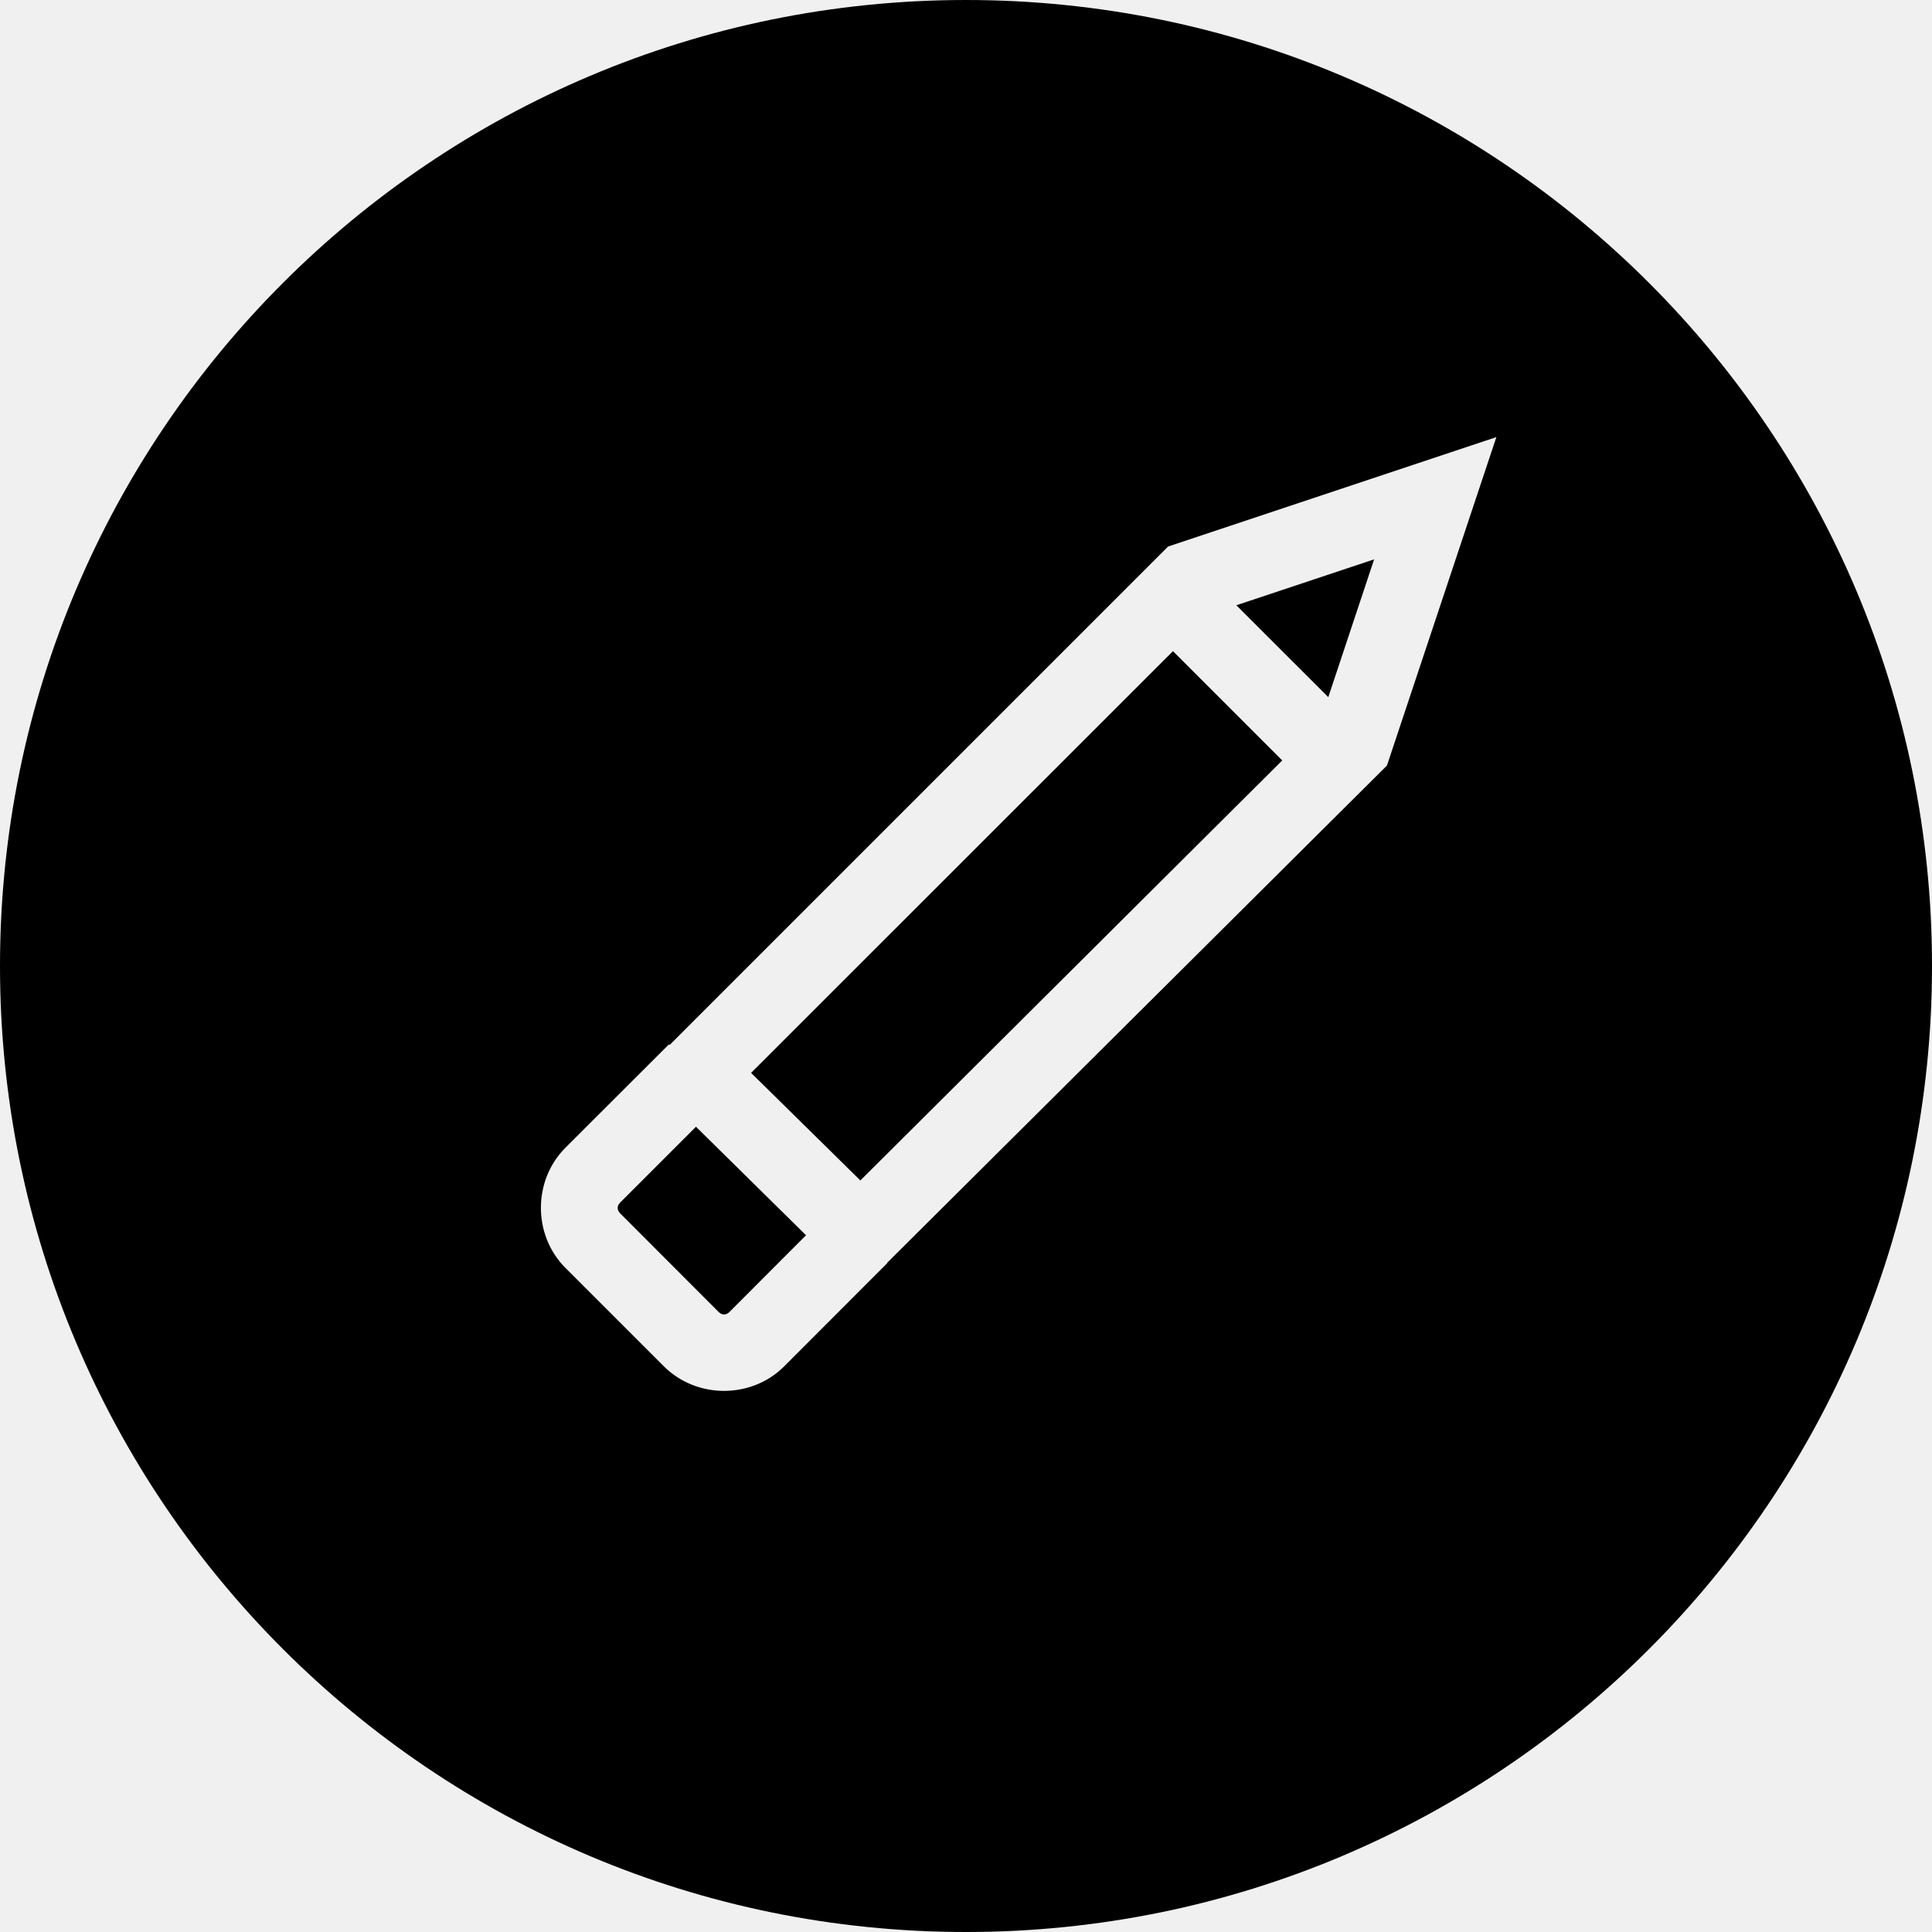
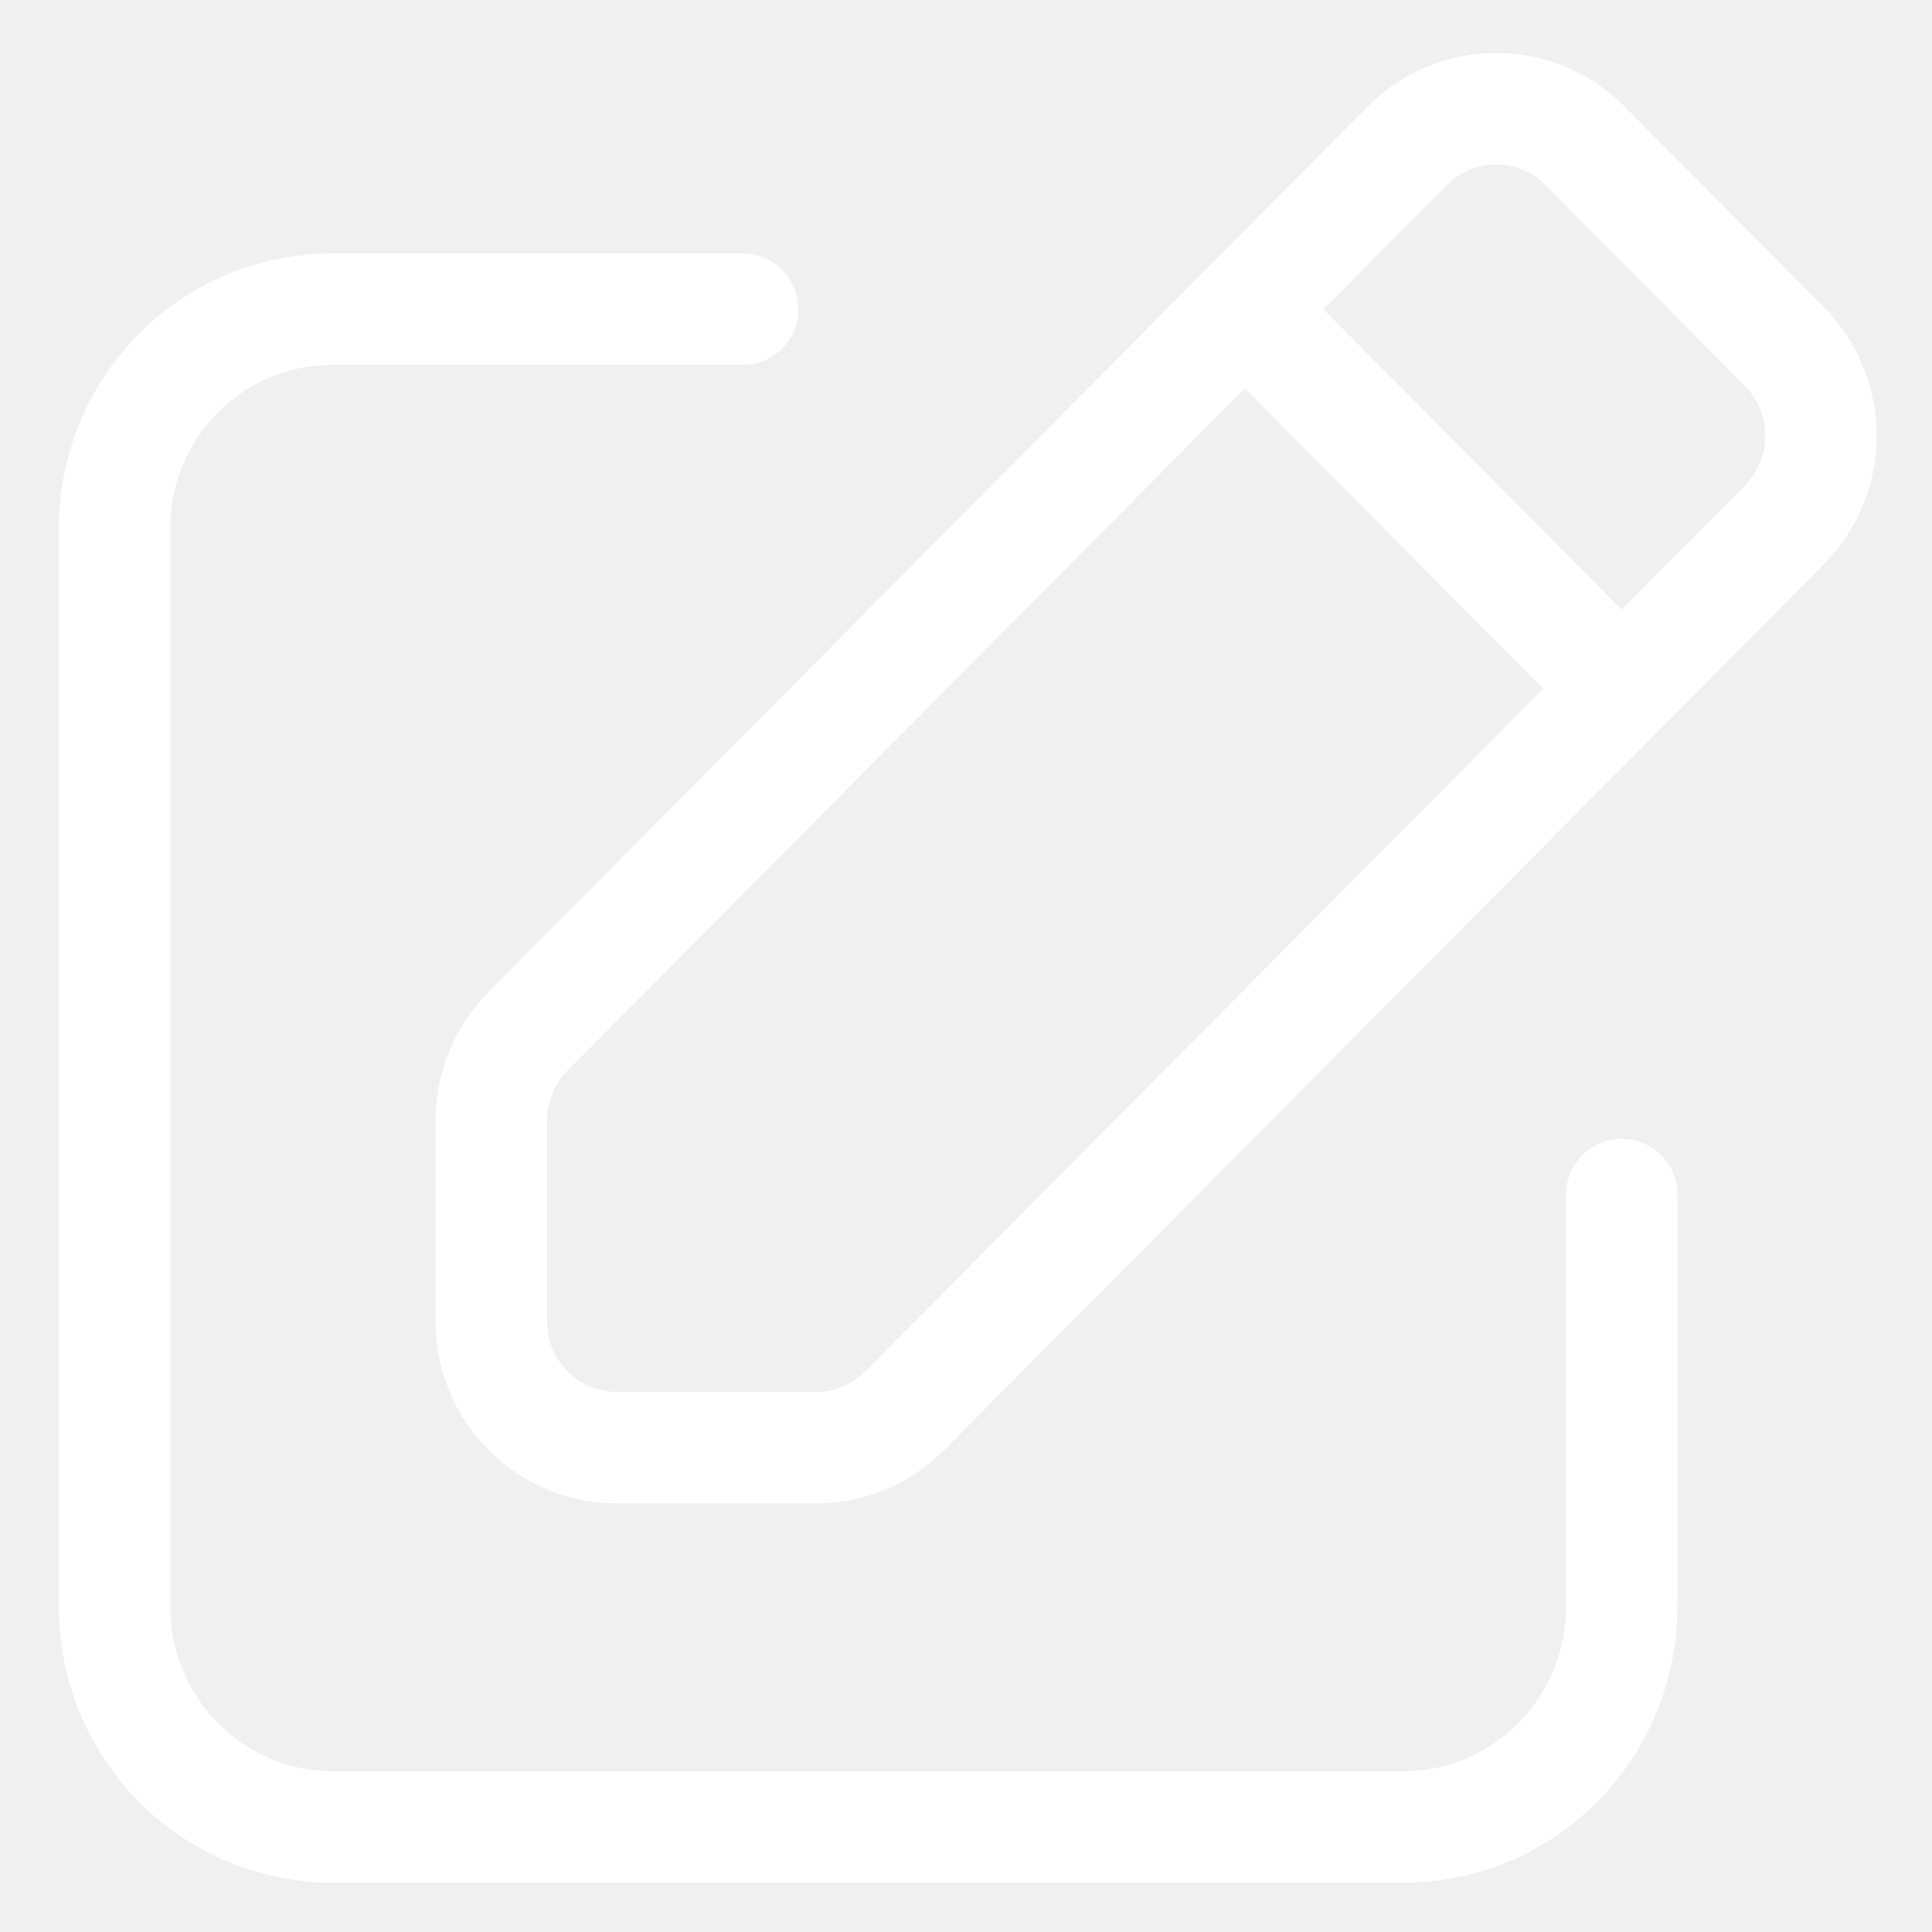
- <svg xmlns="http://www.w3.org/2000/svg" width="25" height="25" viewBox="0 0 25 25">
-   <path fill-rule="evenodd" d="M 12.5 0 A 12.5 12.5 0 0 0 0 12.5 A 12.5 12.5 0 0 0 12.5 25 A 12.5 12.5 0 0 0 25 12.5 A 12.5 12.5 0 0 0 12.5 0 z M 19.363 5.656 L 17.947 9.906 L 11.488 16.332 L 11.48 16.342 L 11.484 16.342 L 10.148 17.68 C 9.936 17.892 9.652 17.998 9.369 17.998 C 9.086 17.998 8.803 17.892 8.59 17.68 L 7.318 16.408 C 6.893 15.983 6.893 15.275 7.318 14.85 L 8.656 13.514 L 8.664 13.523 L 15.115 7.072 L 19.363 5.656 z M 17.781 7.238 L 15.998 7.832 L 17.188 9.021 L 17.781 7.238 z M 15.178 8.426 L 9.719 13.883 L 11.133 15.275 L 16.592 9.84 L 15.178 8.426 z M 9.006 14.58 L 8.027 15.559 C 7.981 15.604 7.981 15.657 8.027 15.703 L 9.297 16.975 C 9.343 17.021 9.395 17.021 9.441 16.975 L 10.43 15.984 L 9.006 14.58 z " />
+ <svg xmlns="http://www.w3.org/2000/svg" width="26" height="26" viewBox="0 0 26 26" fill="none">
+   <path d="M21.824 16.076V21.626C21.823 22.412 21.514 23.165 20.962 23.72C20.411 24.275 19.663 24.587 18.883 24.587H4.482C4.095 24.587 3.711 24.51 3.353 24.36C2.995 24.21 2.671 23.99 2.397 23.714C2.124 23.437 1.908 23.108 1.761 22.747C1.614 22.386 1.54 21.999 1.542 21.609V7.124C1.539 6.734 1.614 6.348 1.761 5.987C1.908 5.627 2.125 5.299 2.398 5.024C2.672 4.748 2.997 4.53 3.355 4.382C3.713 4.234 4.097 4.159 4.484 4.161H9.994" stroke="white" stroke-width="1.5" stroke-linecap="round" stroke-linejoin="round" />
+   <path d="M21.824 9.269L16.753 4.162M6.611 17.779V15.073C6.614 14.627 6.79 14.198 7.102 13.882L18.934 1.967C19.091 1.807 19.278 1.68 19.484 1.593C19.69 1.507 19.911 1.462 20.134 1.462C20.358 1.462 20.579 1.507 20.785 1.593C20.991 1.68 21.178 1.807 21.335 1.967L24.005 4.655C24.163 4.813 24.29 5.002 24.375 5.209C24.462 5.417 24.506 5.639 24.506 5.864C24.506 6.089 24.462 6.311 24.375 6.519C24.29 6.726 24.163 6.915 24.005 7.073L12.172 18.988C11.858 19.302 11.433 19.48 10.989 19.482H8.302C8.08 19.482 7.86 19.438 7.655 19.353C7.449 19.267 7.263 19.142 7.106 18.984C6.949 18.826 6.824 18.638 6.739 18.431C6.655 18.224 6.611 18.003 6.611 17.779Z" stroke="white" stroke-width="1.5" stroke-linecap="round" stroke-linejoin="round" />
</svg>
